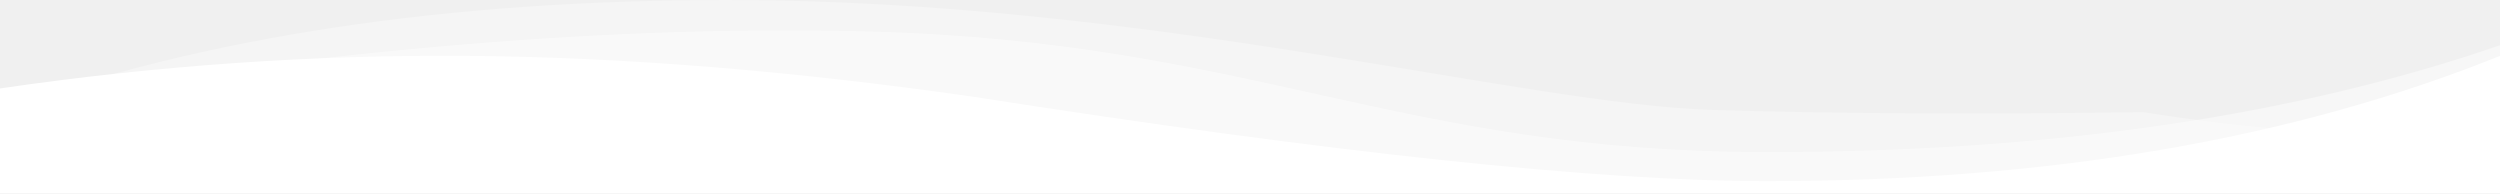
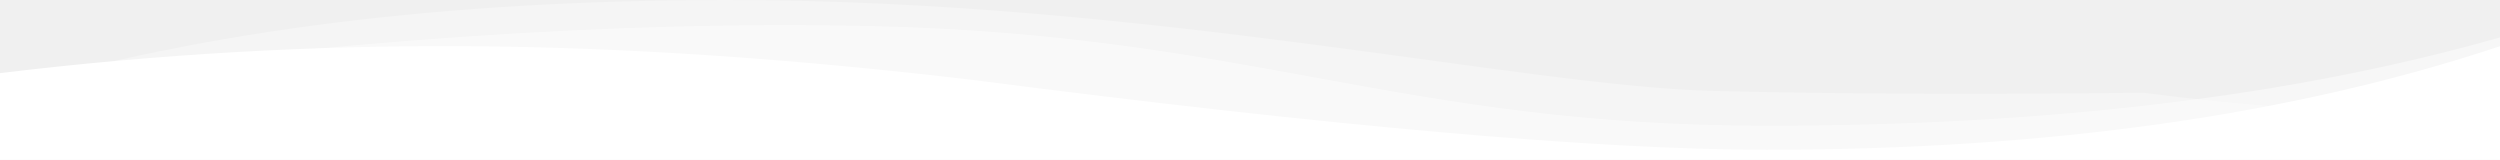
- <svg xmlns="http://www.w3.org/2000/svg" width="414px" height="32px" viewBox="0 0 414 32" version="1.1">
-   <g id="SITE-2.0" stroke="none" stroke-width="1" fill="none" fill-rule="evenodd">
-     <g id="Home-(Mobile)" transform="translate(0, -354)" fill="#FFFFFF">
-       <g id="Padding-Group-8" transform="translate(0, 57)">
-         <g id="Group-2" transform="translate(0, 297)">
-           <path d="M414,0 L414,13.796 C380.244,25.932 340.09,32 293.538,32 C223.709,32 162.048,14.761 130.373,13.796 C109.804,13.17 86.044,13.049 59.092,13.434 C25.36,8.102 5.662,9.26 0,16.908 L0,0 L414,0 Z" id="Rectangle" opacity="0.32" transform="translate(207, 16) scale(-1, -1) translate(-207, -16) " />
-           <path d="M414,5.041 L414,29.551 C379.709,17.75 339.287,11.85 292.735,11.85 C231.589,11.85 207.315,30.097 144.263,31.81 C102.229,32.952 54.141,28.949 0,19.802 L0,5.041 L414,5.041 Z" id="Rectangle" opacity="0.448" transform="translate(207, 18.52029) scale(1, -1) translate(-207, -18.52029) " />
-           <path d="M414,9.238 L414,31.983 C379.609,18.154 339.137,11.24 292.585,11.24 C264.592,11.24 220.732,15.906 161.004,25.238 C131.167,29.518 103.377,31.767 77.634,31.983 C51.891,32.199 26.013,30.401 0,26.589 L0,9.238 L414,9.238 Z" id="Rectangle" transform="translate(207, 20.61889) scale(1, -1) translate(-207, -20.61889) " />
-         </g>
+ <svg xmlns="http://www.w3.org/2000/svg" width="281px" height="17.958px" viewBox="0 0 281 17.958" version="1.1">
+   <g id="ASSETS" stroke="none" stroke-width="1" fill="none" fill-rule="evenodd">
+     <g id="Artboard" transform="translate(-1017, -499)" fill="#FFFFFF">
+       <g id="Card-Wave" transform="translate(1017, 499)">
+         <path d="M281,0 L281,7.742 C258.088,14.553 230.834,17.958 199.237,17.958 C151.841,17.958 109.989,8.283 88.49,7.742 C74.529,7.391 58.402,7.323 40.108,7.539 C17.213,4.547 3.843,5.196 0,9.489 L0,0 L281,0 Z" id="Rectangle" opacity="0.32" transform="translate(140.5, 8.978913) scale(-1, -1) translate(-140.5, -8.978913) " />
+         <path d="M281,2.829 L281,16.584 C257.725,9.961 230.289,6.65 198.692,6.65 C157.189,6.65 140.713,16.89 97.918,17.851 C69.387,18.492 36.748,16.246 0,11.113 L0,2.829 L281,2.829 Z" id="Rectangle" opacity="0.448" transform="translate(140.5, 10.39326) scale(1, -1) translate(-140.5, -10.39326) " />
+         <path d="M281,5.184 L281,17.948 C257.657,10.188 230.187,6.308 198.59,6.308 C179.59,6.308 149.821,8.926 109.281,14.163 C89.029,16.565 70.167,17.827 52.694,17.948 C35.221,18.069 17.656,17.06 0,14.921 L0,5.184 L281,5.184 Z" id="Rectangle" transform="translate(140.5, 11.57095) scale(1, -1) translate(-140.5, -11.57095) " />
      </g>
    </g>
  </g>
</svg>
